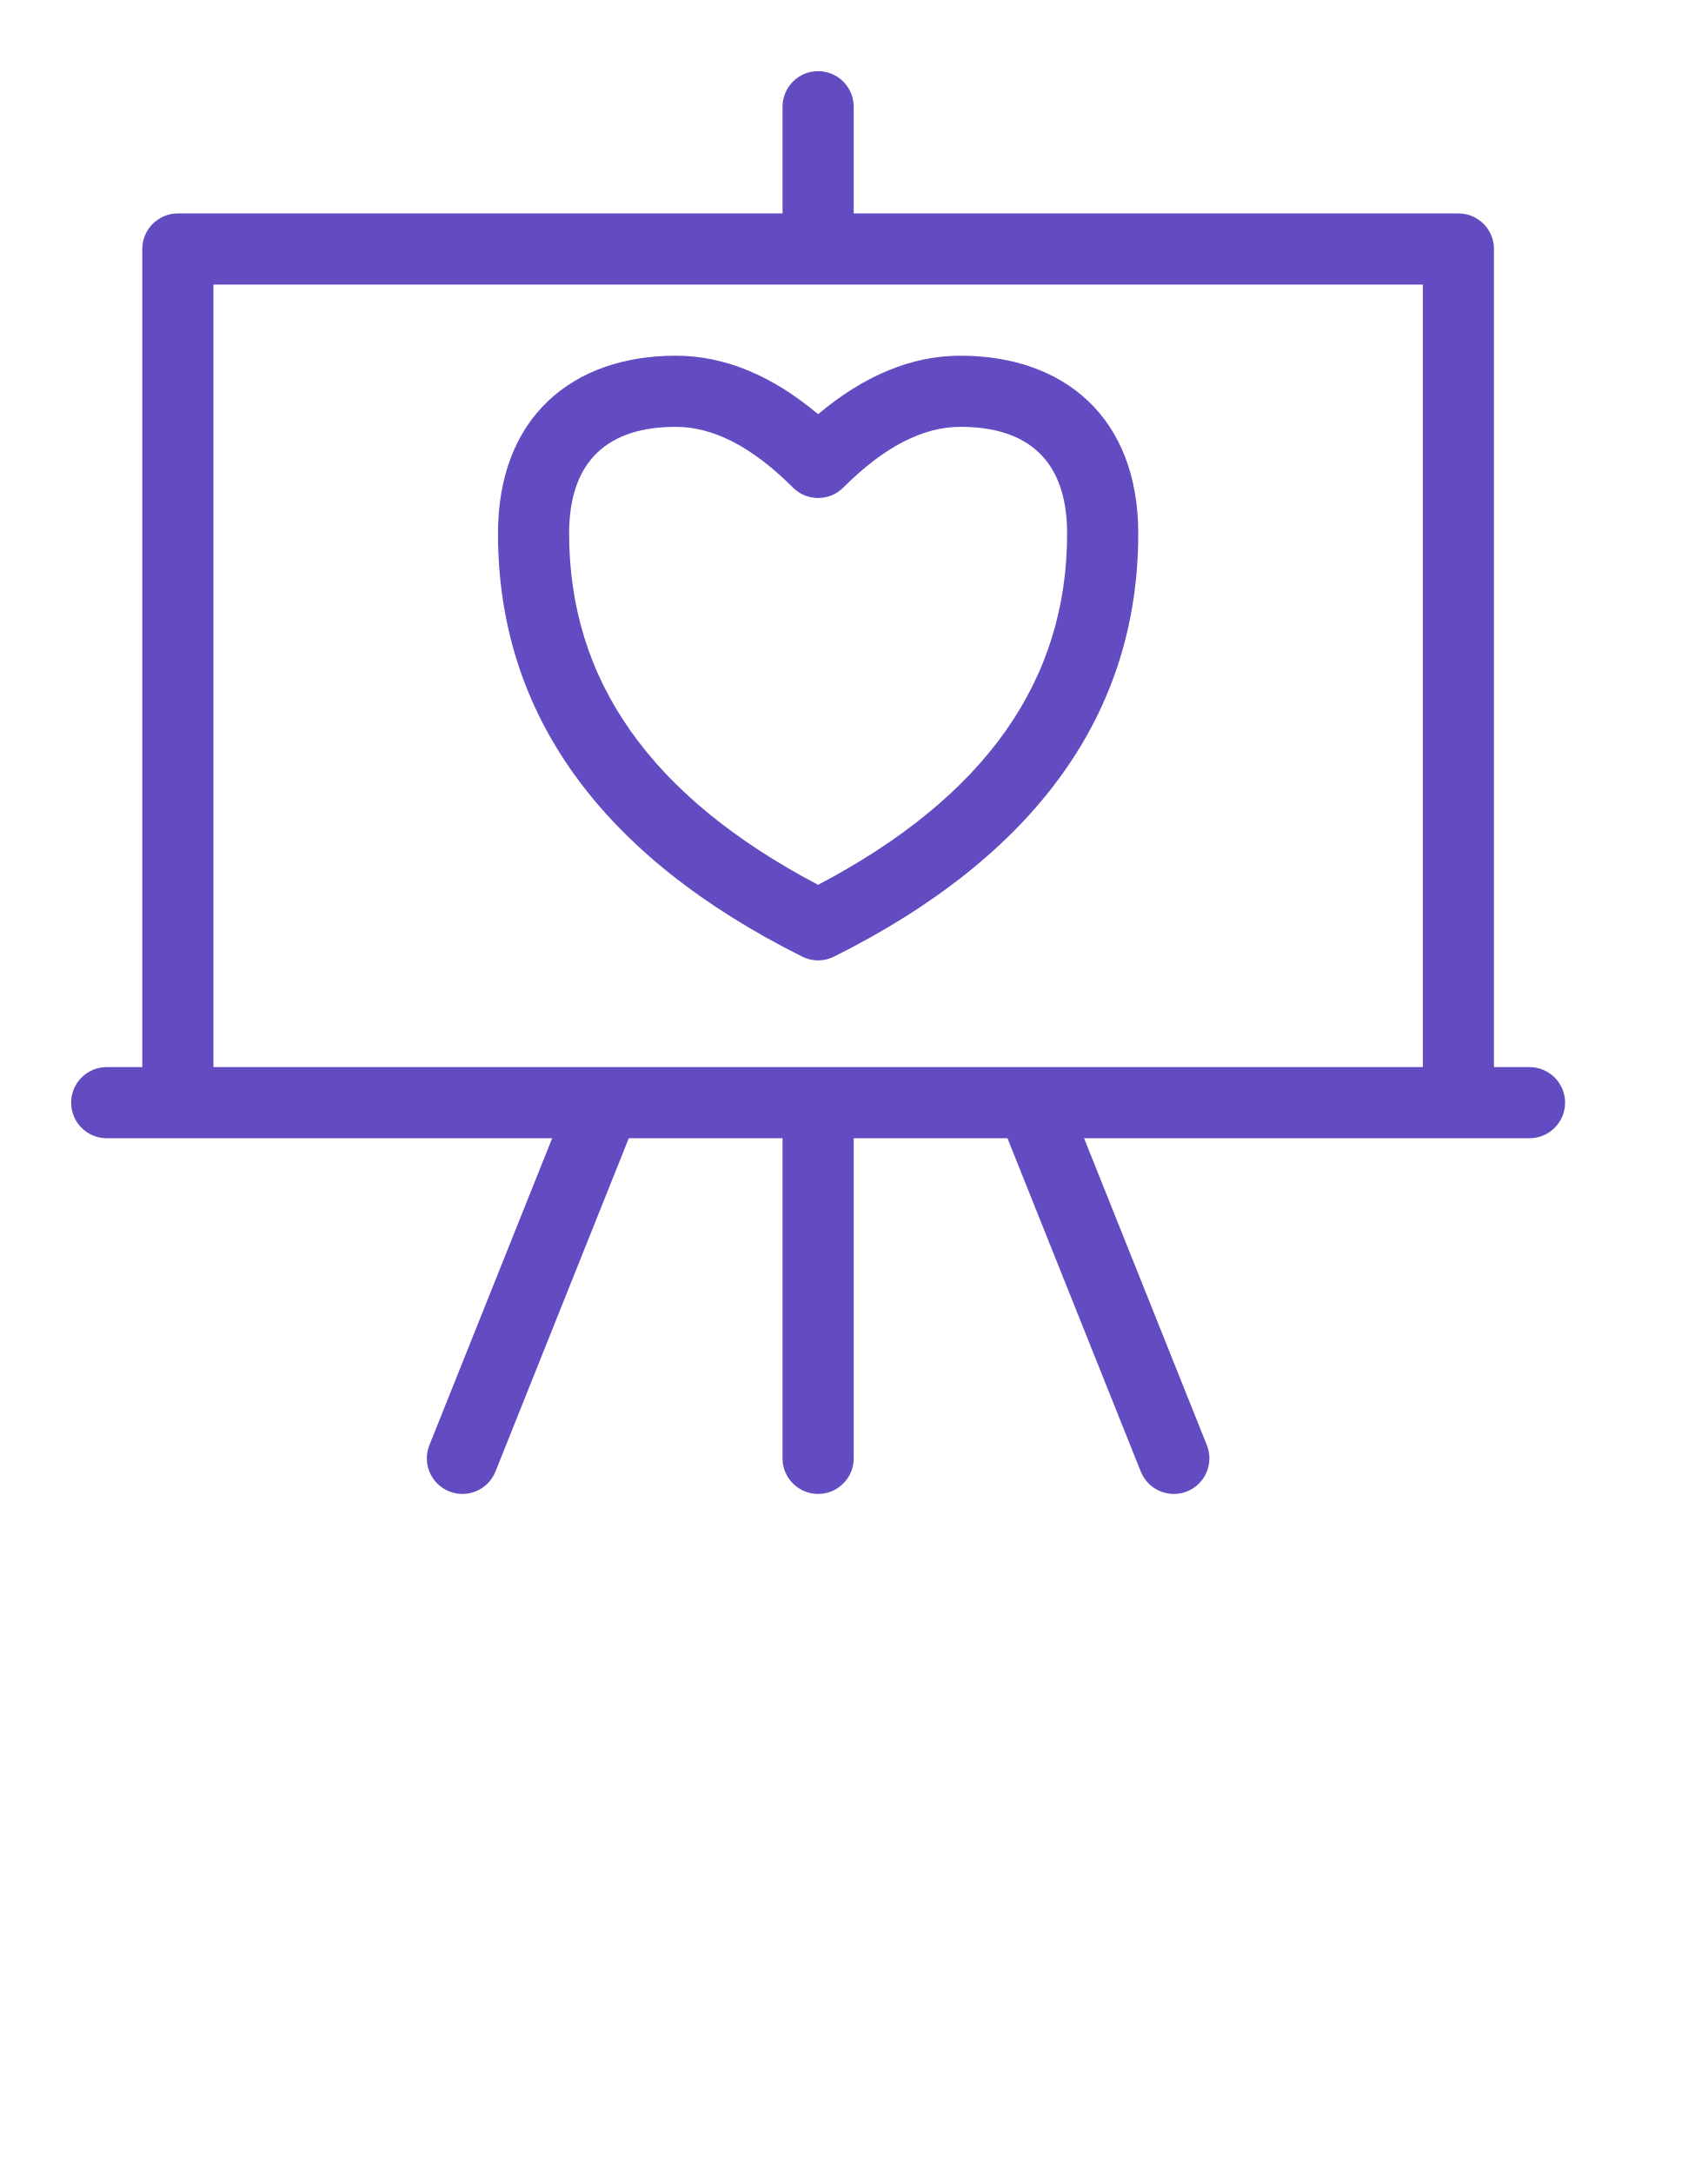
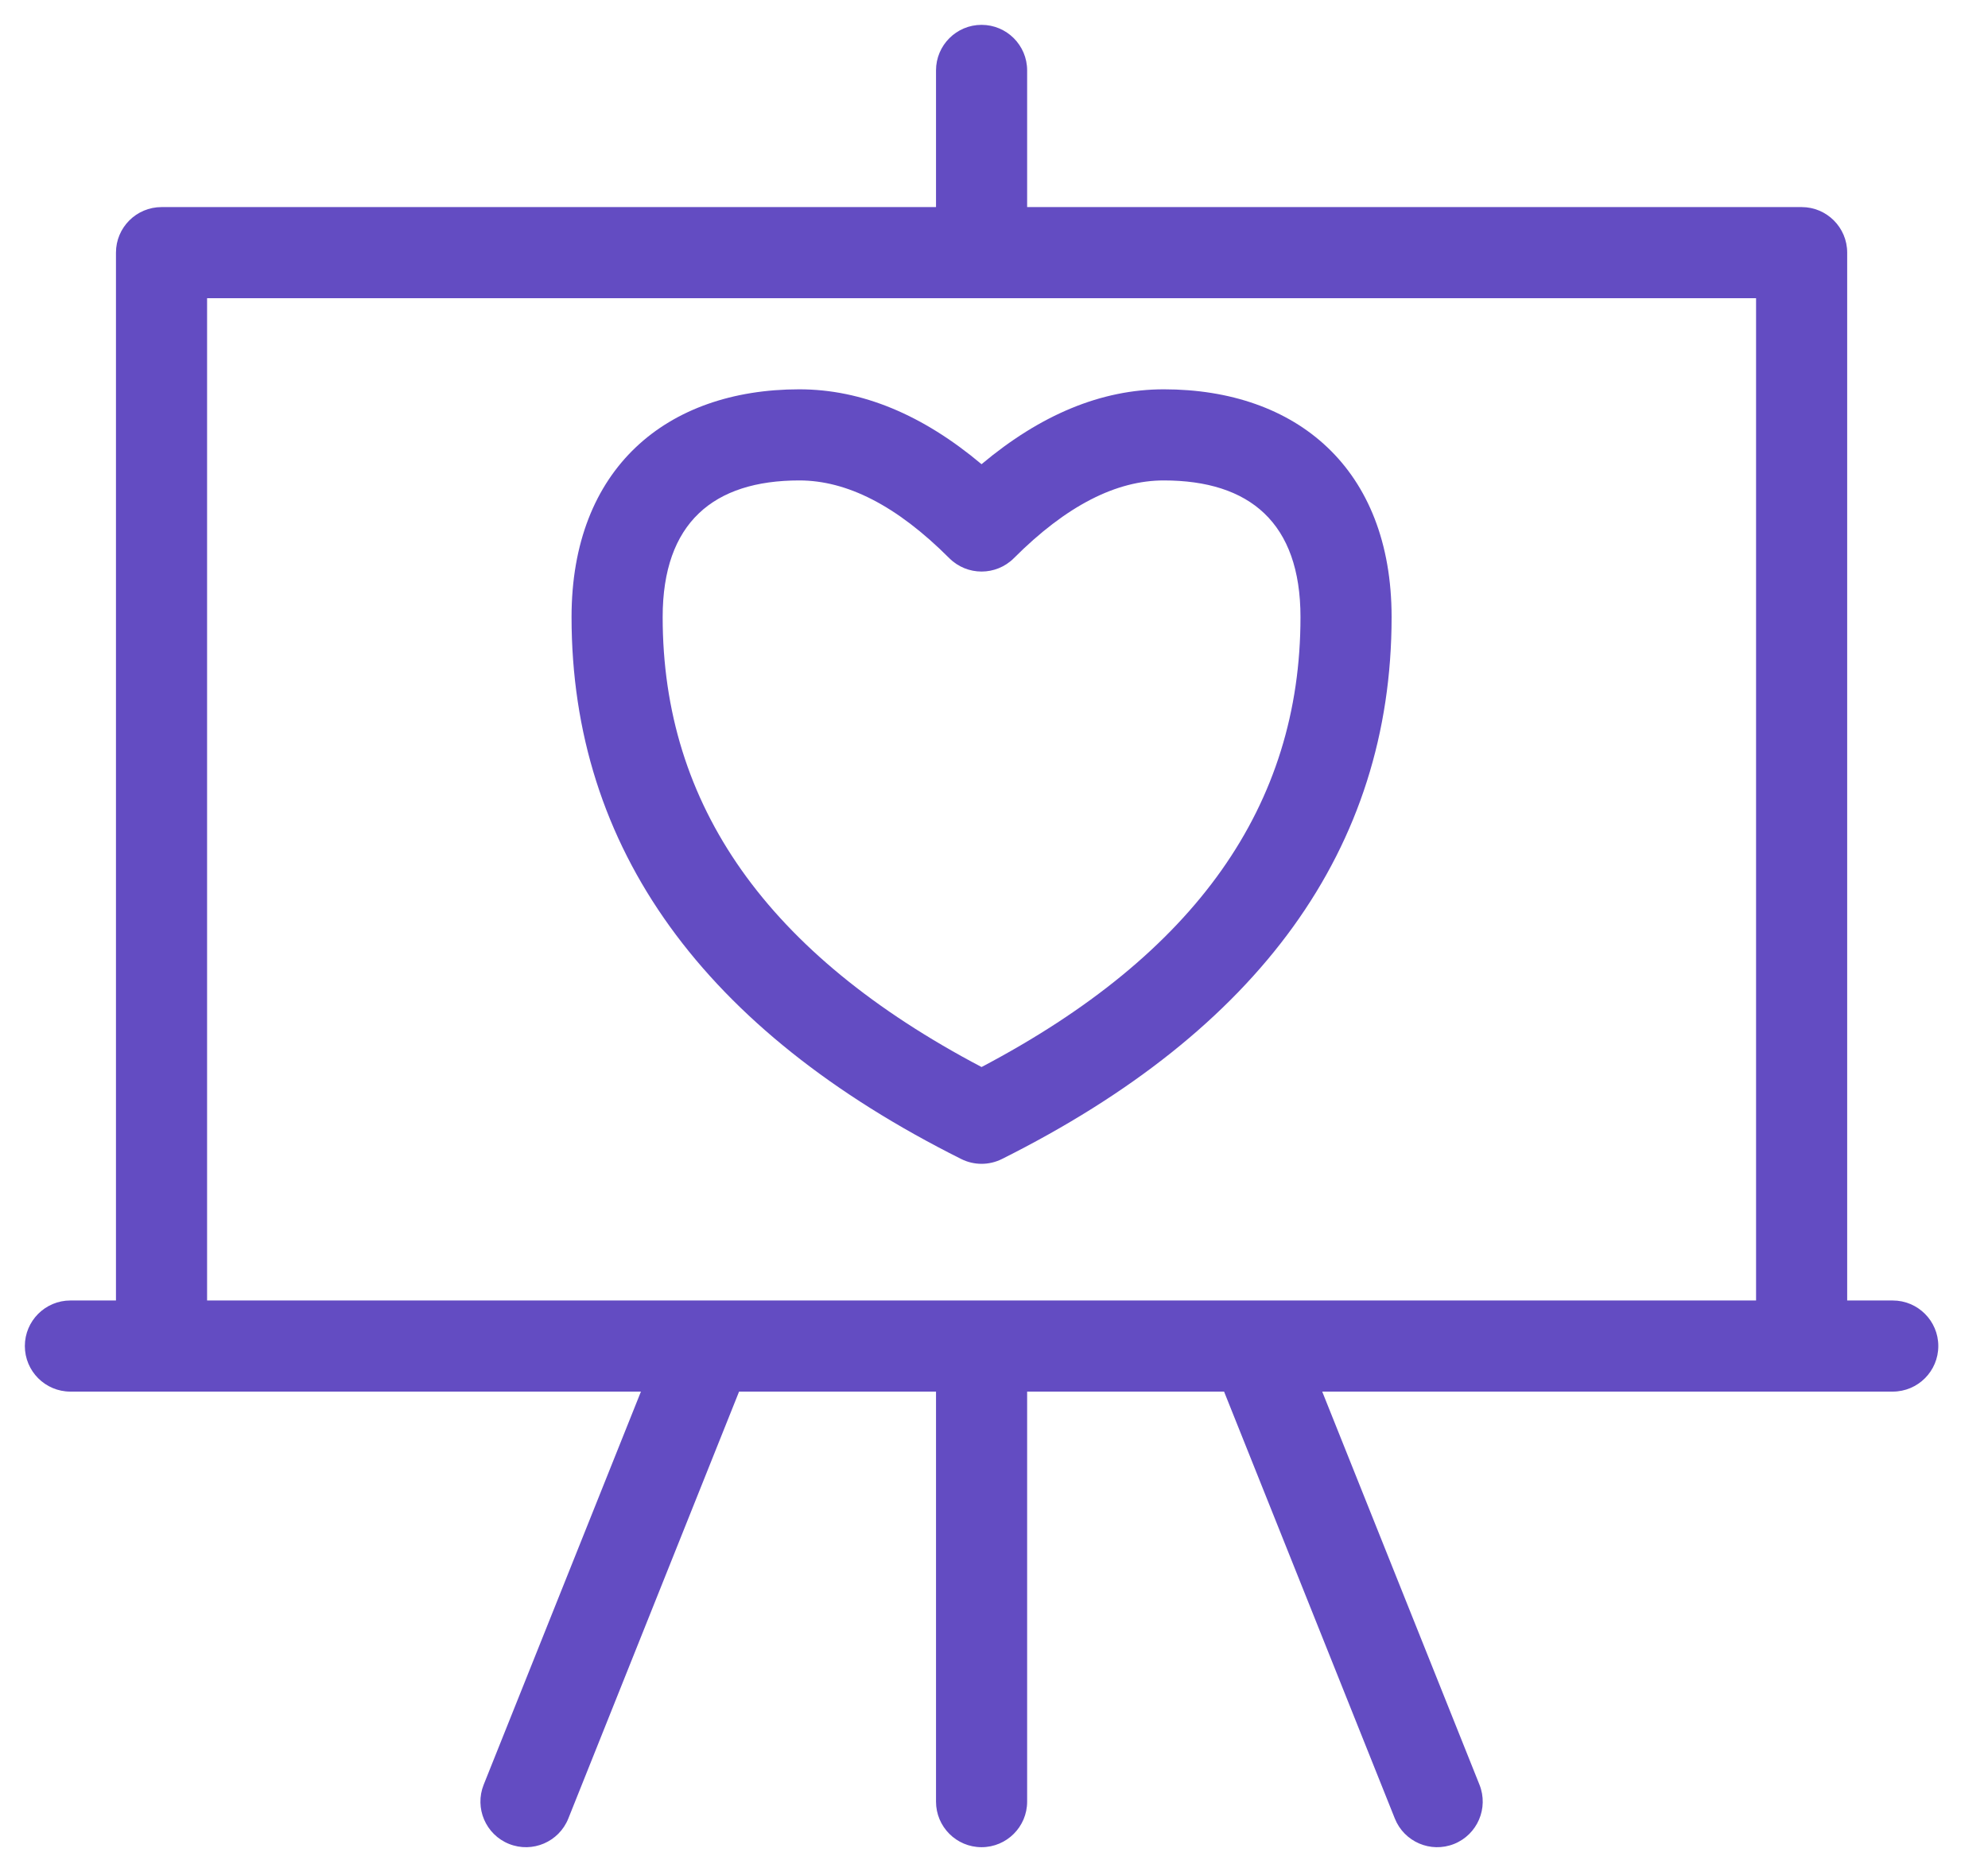
- <svg xmlns="http://www.w3.org/2000/svg" width="33" height="42" viewBox="0 0 33 42" fill="none">
-   <path d="M15.125 22H12.153L9.576 28.443C9.435 28.795 9.035 28.967 8.682 28.826C8.33 28.685 8.158 28.285 8.299 27.932L10.672 22H2.062C1.683 22 1.375 21.692 1.375 21.312C1.375 20.933 1.683 20.625 2.062 20.625H2.75V4.812C2.75 4.433 3.058 4.125 3.438 4.125H15.125V2.062C15.125 1.683 15.433 1.375 15.812 1.375C16.192 1.375 16.5 1.683 16.5 2.062V4.125H28.188C28.567 4.125 28.875 4.433 28.875 4.812V20.625H29.562C29.942 20.625 30.25 20.933 30.25 21.312C30.25 21.692 29.942 22 29.562 22H20.953L23.326 27.932C23.467 28.285 23.295 28.685 22.943 28.826C22.59 28.967 22.19 28.795 22.049 28.443L19.472 22H16.5V28.188C16.5 28.567 16.192 28.875 15.812 28.875C15.433 28.875 15.125 28.567 15.125 28.188V22ZM19.922 20.625C19.932 20.625 19.943 20.625 19.953 20.625H27.5V5.5H4.125V20.625H11.672C11.682 20.625 11.693 20.625 11.704 20.625H19.922ZM18.562 6.875C20.567 6.875 22 8.069 22 10.312C22 13.803 20.004 16.548 16.12 18.49C15.926 18.587 15.699 18.587 15.505 18.49C11.621 16.548 9.625 13.803 9.625 10.312C9.625 8.069 11.058 6.875 13.062 6.875C14.008 6.875 14.926 7.261 15.812 8.005C16.699 7.261 17.617 6.875 18.562 6.875ZM20.625 10.312C20.625 8.889 19.858 8.25 18.562 8.25C17.848 8.25 17.096 8.626 16.299 9.424C16.03 9.692 15.595 9.692 15.326 9.424C14.529 8.626 13.777 8.25 13.062 8.25C11.767 8.25 11 8.889 11 10.312C11 13.15 12.572 15.396 15.812 17.102C19.053 15.396 20.625 13.15 20.625 10.312Z" fill="#634CC2" />
+ <svg xmlns="http://www.w3.org/2000/svg" width="30" height="28" viewBox="0 0 30 28" fill="none">
+   <path d="M14.125 21H11.153L8.576 27.443C8.435 27.795 8.035 27.967 7.682 27.826C7.33 27.685 7.158 27.285 7.299 26.932L9.672 21H1.062C0.683 21 0.375 20.692 0.375 20.312C0.375 19.933 0.683 19.625 1.062 19.625H1.75V3.812C1.75 3.433 2.058 3.125 2.438 3.125H14.125V1.062C14.125 0.683 14.433 0.375 14.812 0.375C15.192 0.375 15.5 0.683 15.5 1.062V3.125H27.188C27.567 3.125 27.875 3.433 27.875 3.812V19.625H28.562C28.942 19.625 29.25 19.933 29.25 20.312C29.25 20.692 28.942 21 28.562 21H19.953L22.326 26.932C22.467 27.285 22.295 27.685 21.943 27.826C21.59 27.967 21.19 27.795 21.049 27.443L18.472 21H15.5V27.188C15.5 27.567 15.192 27.875 14.812 27.875C14.433 27.875 14.125 27.567 14.125 27.188V21ZM18.922 19.625C18.932 19.625 18.943 19.625 18.953 19.625H26.5V4.5H3.125V19.625H10.672C10.682 19.625 10.693 19.625 10.704 19.625H18.922ZM17.562 5.875C19.567 5.875 21 7.069 21 9.312C21 12.803 19.004 15.548 15.12 17.49C14.926 17.587 14.699 17.587 14.505 17.49C10.621 15.548 8.625 12.803 8.625 9.312C8.625 7.069 10.058 5.875 12.062 5.875C13.008 5.875 13.926 6.261 14.812 7.005C15.699 6.261 16.617 5.875 17.562 5.875ZM19.625 9.312C19.625 7.889 18.858 7.25 17.562 7.25C16.848 7.25 16.096 7.626 15.299 8.424C15.03 8.692 14.595 8.692 14.326 8.424C13.529 7.626 12.777 7.25 12.062 7.25C10.767 7.25 10 7.889 10 9.312C10 12.15 11.572 14.396 14.812 16.102C18.053 14.396 19.625 12.15 19.625 9.312Z" fill="#634CC2" />
</svg>
